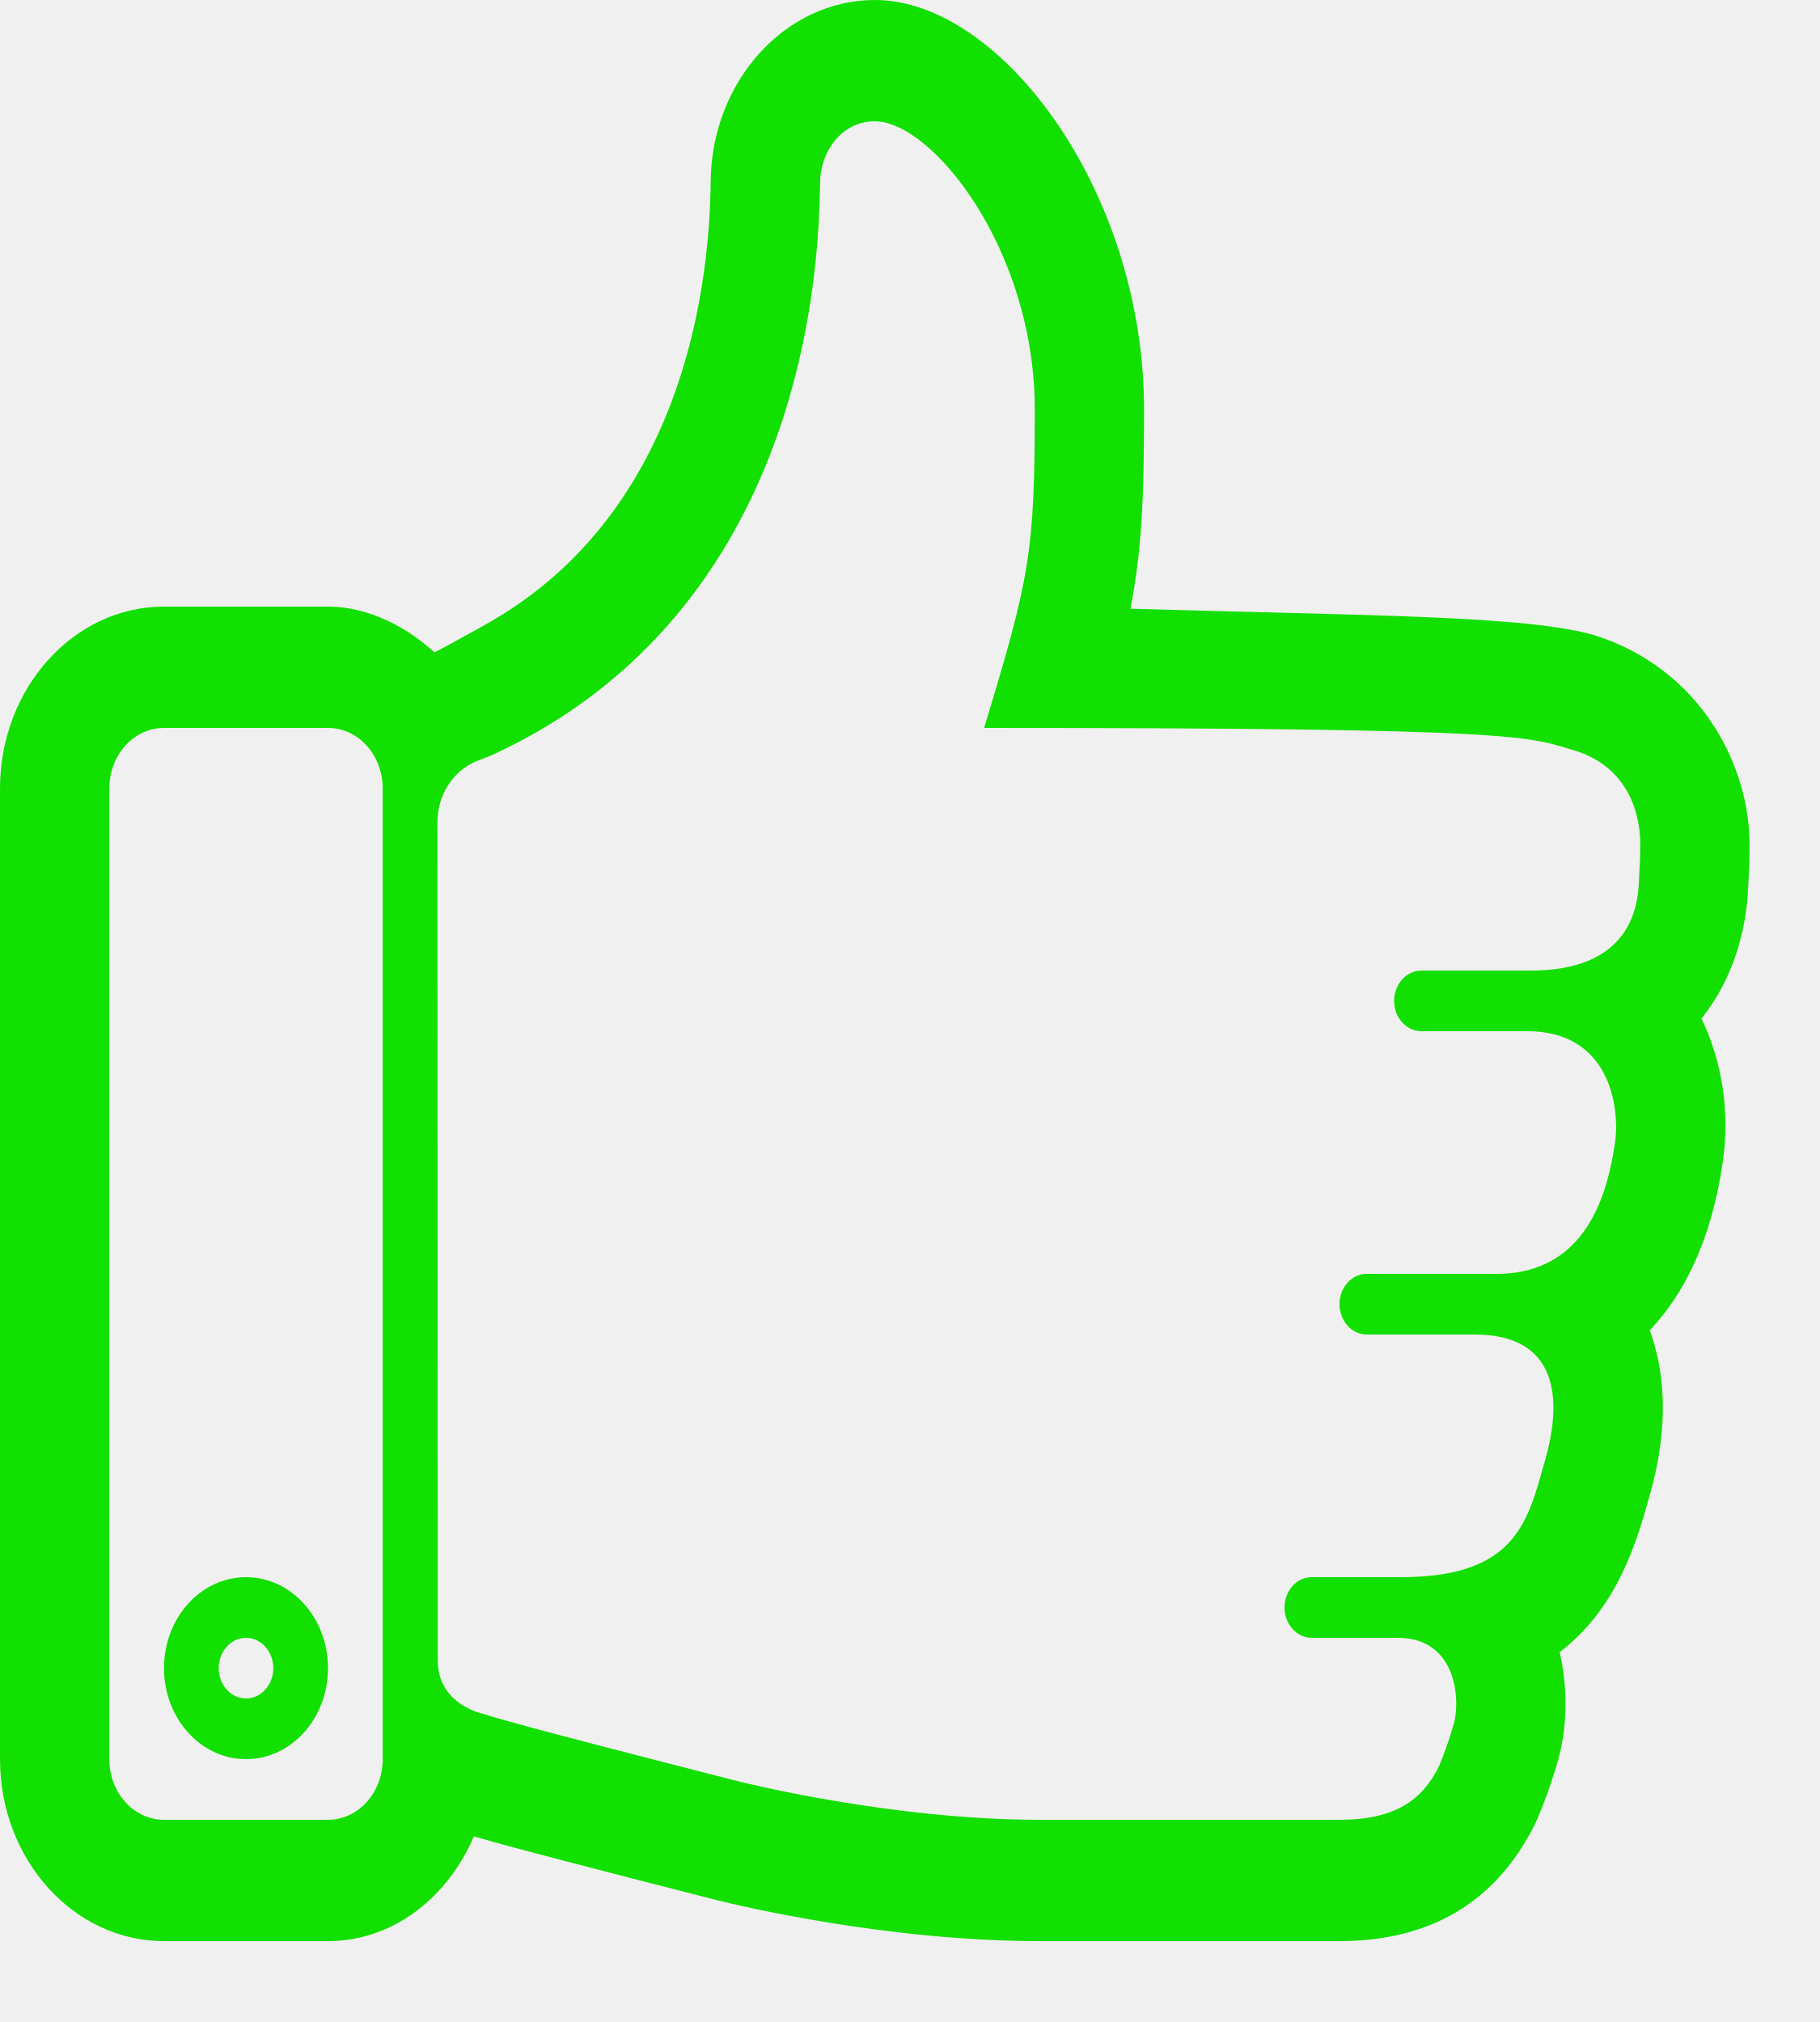
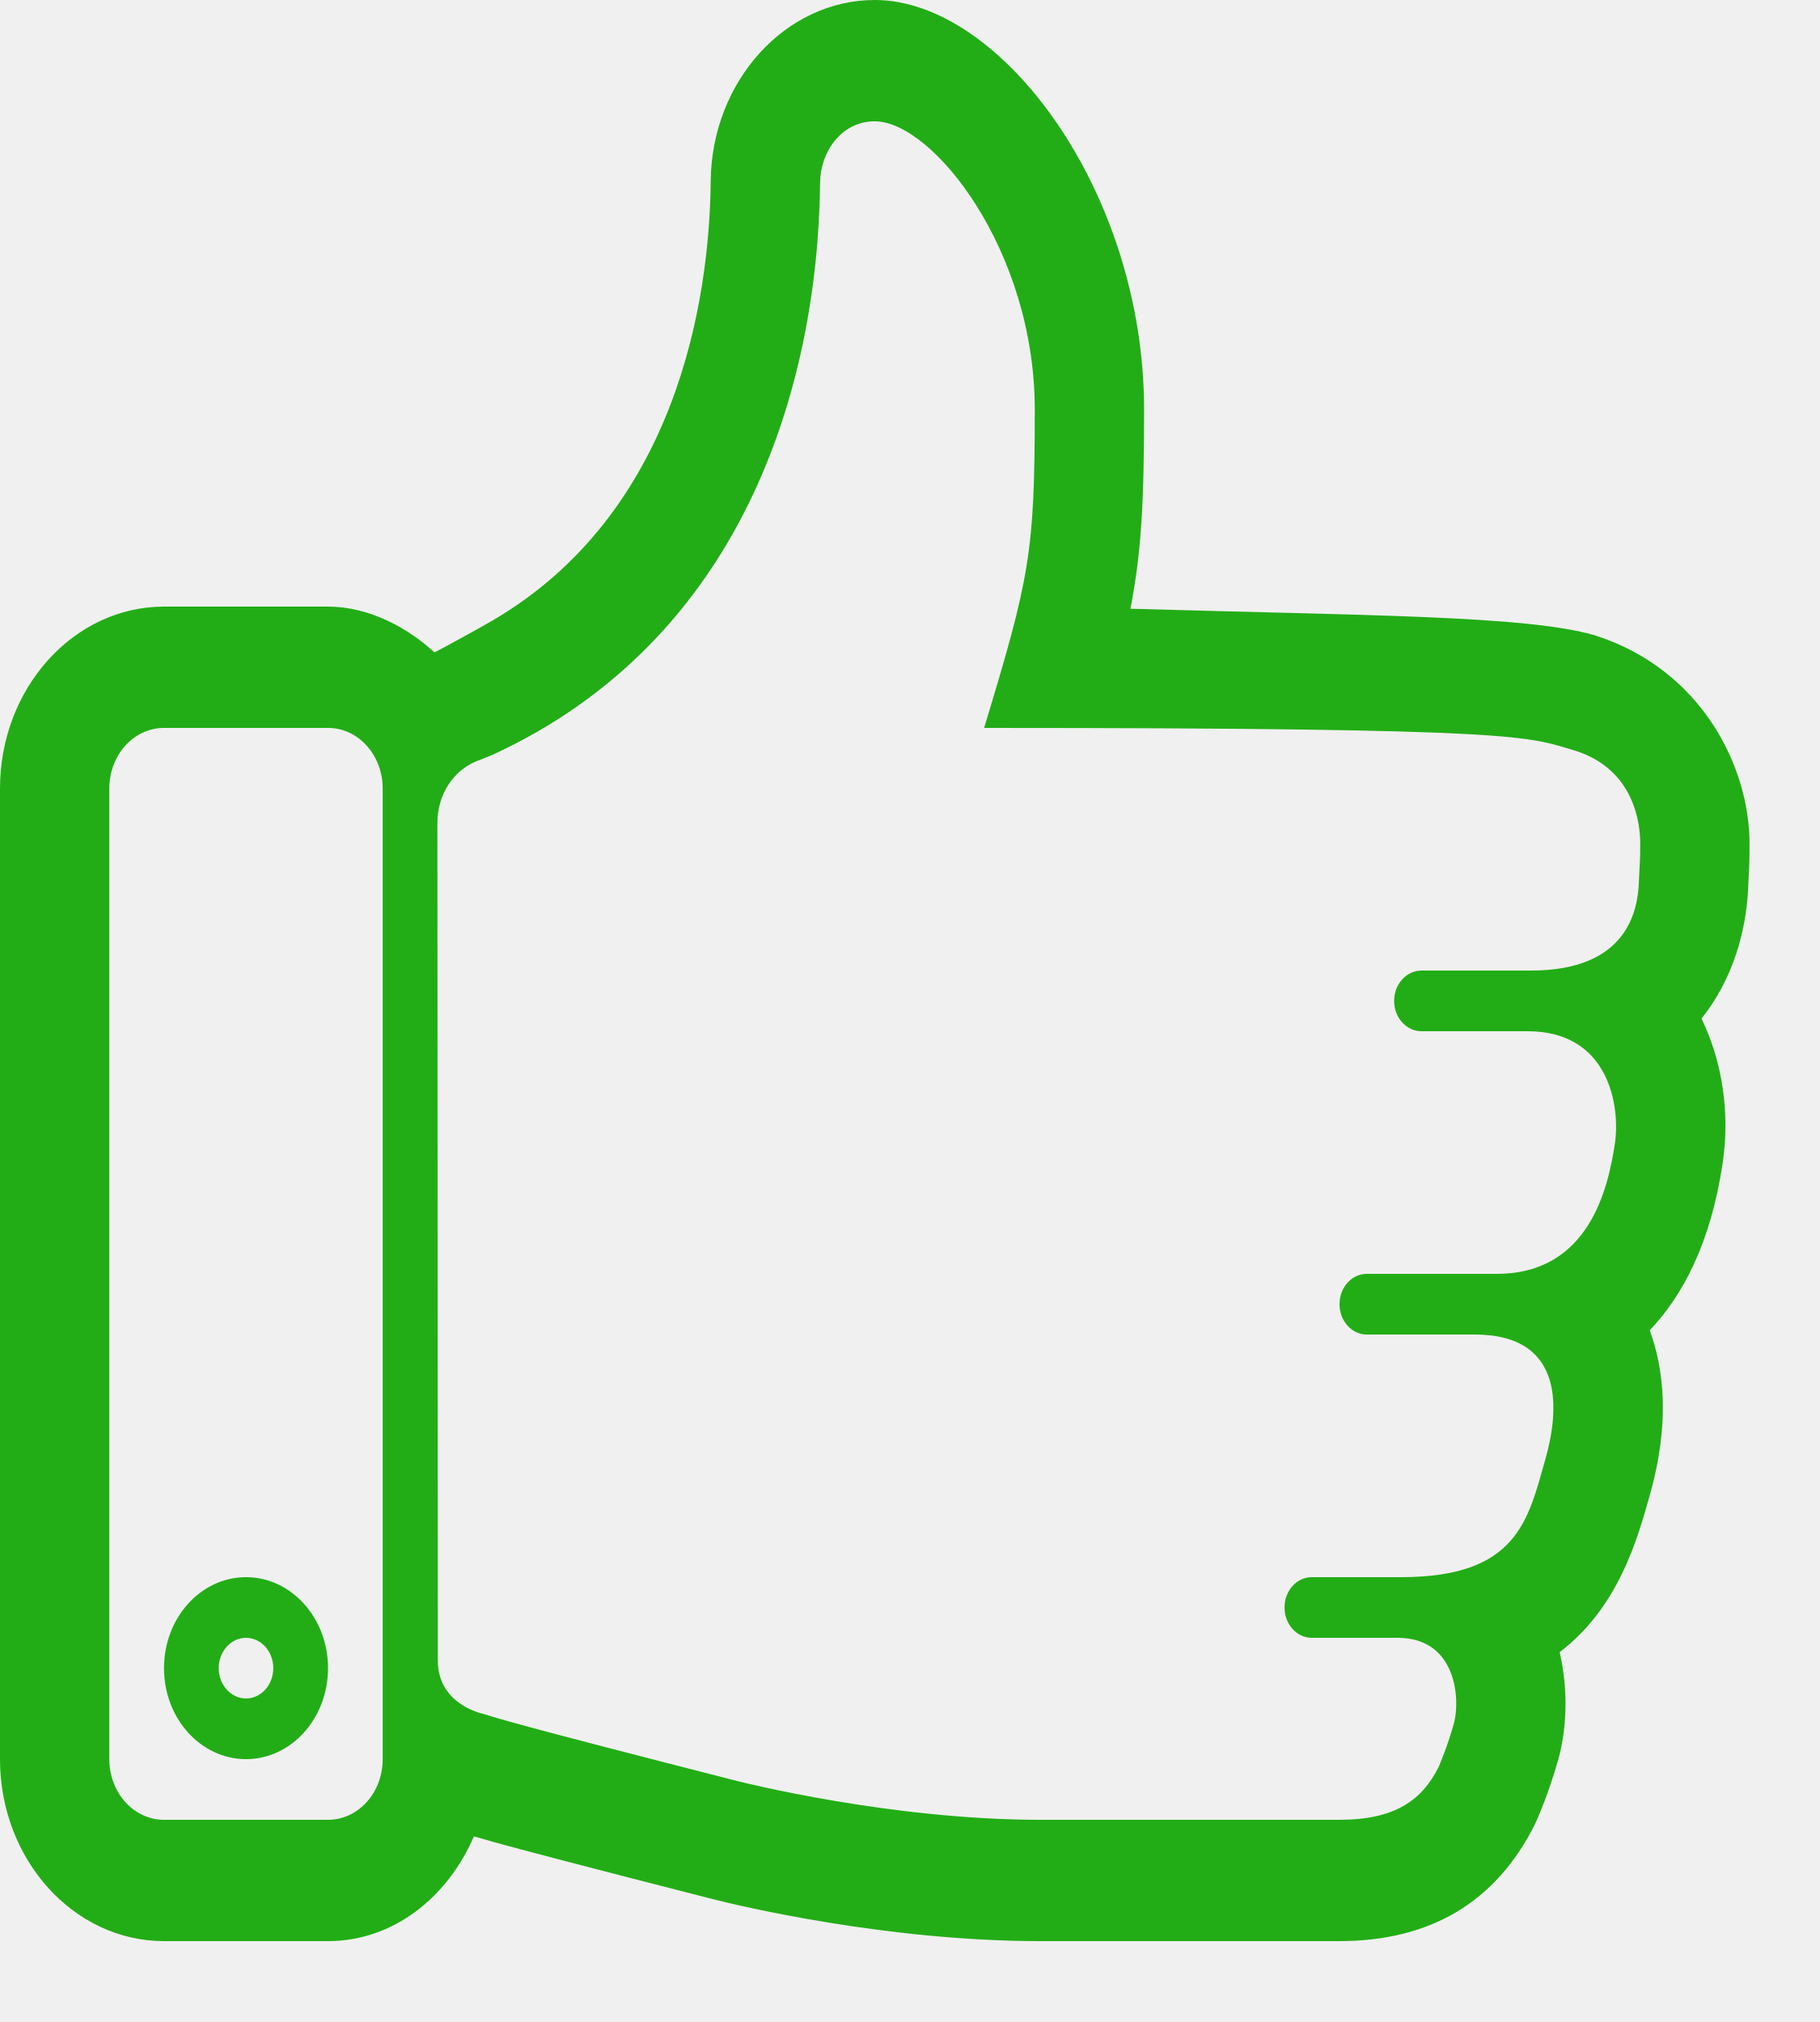
<svg xmlns="http://www.w3.org/2000/svg" width="18" height="20" viewBox="0 0 18 20" fill="none">
  <g clip-path="url(#clip0)">
-     <path fill-rule="evenodd" clip-rule="evenodd" d="M15.77 6.283C15.094 6.087 13.505 6.089 11.18 6.021C11.29 5.458 11.315 4.95 11.315 4.049C11.315 1.896 9.902 0 8.652 0C7.769 0 7.041 0.801 7.029 1.786C7.018 2.995 6.681 5.082 4.867 6.14C4.733 6.218 4.353 6.426 4.297 6.453L4.326 6.48C4.042 6.208 3.648 6 3.244 6H1.622C0.728 6 0 6.808 0 7.8V17.4C0 18.393 0.728 19.2 1.622 19.2H3.244C3.888 19.2 4.426 18.769 4.687 18.164C4.693 18.166 4.705 18.17 4.712 18.171C4.748 18.182 4.79 18.193 4.842 18.208C4.851 18.211 4.856 18.213 4.867 18.216C5.178 18.301 5.778 18.46 7.059 18.787C7.334 18.857 8.785 19.2 10.288 19.2H13.245C14.145 19.2 14.795 18.816 15.181 18.043C15.187 18.031 15.311 17.762 15.413 17.398C15.489 17.124 15.517 16.735 15.425 16.342C16.006 15.899 16.193 15.229 16.315 14.794C16.519 14.079 16.457 13.542 16.316 13.158C16.642 12.816 16.921 12.294 17.038 11.498C17.111 11.005 17.033 10.497 16.828 10.075C17.134 9.693 17.273 9.213 17.29 8.769L17.296 8.644C17.3 8.565 17.303 8.517 17.303 8.344C17.303 7.586 16.83 6.619 15.77 6.283ZM3.785 17.4C3.785 17.732 3.543 18 3.244 18H1.622C1.323 18 1.081 17.732 1.081 17.4V7.8C1.081 7.468 1.323 7.2 1.622 7.2H3.244C3.543 7.2 3.785 7.468 3.785 7.8V17.4ZM16.209 8.721C16.198 9.018 16.087 9.6 15.14 9.6C14.329 9.6 14.059 9.6 14.059 9.6C13.909 9.6 13.788 9.735 13.788 9.9C13.788 10.066 13.909 10.2 14.059 10.2C14.059 10.2 14.296 10.2 15.107 10.2C15.918 10.2 16.024 10.947 15.972 11.307C15.905 11.754 15.716 12.6 14.802 12.6C13.89 12.6 13.518 12.6 13.518 12.6C13.368 12.6 13.248 12.734 13.248 12.9C13.248 13.065 13.368 13.2 13.518 13.2C13.518 13.2 14.161 13.2 14.583 13.2C15.495 13.2 15.415 13.972 15.284 14.433C15.112 15.039 15.006 15.6 13.856 15.6C13.467 15.6 12.974 15.6 12.974 15.6C12.824 15.6 12.704 15.734 12.704 15.9C12.704 16.065 12.824 16.2 12.974 16.2C12.974 16.2 13.349 16.2 13.822 16.2C14.414 16.2 14.441 16.821 14.38 17.044C14.312 17.287 14.232 17.468 14.229 17.476C14.065 17.803 13.802 18 13.245 18H10.288C8.804 18 7.331 17.626 7.293 17.617C5.047 17.043 4.928 16.998 4.787 16.954C4.787 16.954 4.33 16.868 4.33 16.425L4.326 8.138C4.326 7.857 4.487 7.602 4.755 7.513C4.789 7.498 4.834 7.483 4.867 7.468C7.337 6.333 8.089 3.844 8.111 1.8C8.114 1.513 8.314 1.2 8.652 1.2C9.223 1.2 10.234 2.473 10.234 4.049C10.234 5.472 10.182 5.718 9.733 7.2C15.14 7.2 15.102 7.287 15.579 7.425C16.171 7.613 16.222 8.157 16.222 8.344C16.222 8.55 16.216 8.52 16.209 8.721Z" fill="#12E000" />
-     <path fill-rule="evenodd" clip-rule="evenodd" d="M2.433 15.6C1.985 15.6 1.622 16.003 1.622 16.5C1.622 16.997 1.985 17.4 2.433 17.4C2.881 17.4 3.244 16.997 3.244 16.5C3.244 16.003 2.881 15.6 2.433 15.6ZM2.433 16.8C2.284 16.8 2.163 16.665 2.163 16.5C2.163 16.335 2.284 16.2 2.433 16.2C2.582 16.2 2.703 16.335 2.703 16.5C2.703 16.665 2.582 16.8 2.433 16.8Z" fill="#12E000" />
+     <path fill-rule="evenodd" clip-rule="evenodd" d="M15.77 6.283C15.094 6.087 13.505 6.089 11.18 6.021C11.29 5.458 11.315 4.95 11.315 4.049C11.315 1.896 9.902 0 8.652 0C7.769 0 7.041 0.801 7.029 1.786C7.018 2.995 6.681 5.082 4.867 6.14C4.733 6.218 4.353 6.426 4.297 6.453L4.326 6.48C4.042 6.208 3.648 6 3.244 6H1.622C0.728 6 0 6.808 0 7.8V17.4C0 18.393 0.728 19.2 1.622 19.2H3.244C3.888 19.2 4.426 18.769 4.687 18.164C4.693 18.166 4.705 18.17 4.712 18.171C4.748 18.182 4.79 18.193 4.842 18.208C4.851 18.211 4.856 18.213 4.867 18.216C5.178 18.301 5.778 18.46 7.059 18.787C7.334 18.857 8.785 19.2 10.288 19.2H13.245C14.145 19.2 14.795 18.816 15.181 18.043C15.187 18.031 15.311 17.762 15.413 17.398C15.489 17.124 15.517 16.735 15.425 16.342C16.006 15.899 16.193 15.229 16.315 14.794C16.519 14.079 16.457 13.542 16.316 13.158C16.642 12.816 16.921 12.294 17.038 11.498C17.111 11.005 17.033 10.497 16.828 10.075C17.134 9.693 17.273 9.213 17.29 8.769L17.296 8.644C17.3 8.565 17.303 8.517 17.303 8.344C17.303 7.586 16.83 6.619 15.77 6.283ZM3.785 17.4C3.785 17.732 3.543 18 3.244 18H1.622C1.323 18 1.081 17.732 1.081 17.4V7.8C1.081 7.468 1.323 7.2 1.622 7.2H3.244C3.543 7.2 3.785 7.468 3.785 7.8V17.4ZM16.209 8.721C16.198 9.018 16.087 9.6 15.14 9.6C14.329 9.6 14.059 9.6 14.059 9.6C13.909 9.6 13.788 9.735 13.788 9.9C13.788 10.066 13.909 10.2 14.059 10.2C14.059 10.2 14.296 10.2 15.107 10.2C15.918 10.2 16.024 10.947 15.972 11.307C15.905 11.754 15.716 12.6 14.802 12.6C13.89 12.6 13.518 12.6 13.518 12.6C13.368 12.6 13.248 12.734 13.248 12.9C13.248 13.065 13.368 13.2 13.518 13.2C13.518 13.2 14.161 13.2 14.583 13.2C15.495 13.2 15.415 13.972 15.284 14.433C15.112 15.039 15.006 15.6 13.856 15.6C13.467 15.6 12.974 15.6 12.974 15.6C12.824 15.6 12.704 15.734 12.704 15.9C12.704 16.065 12.824 16.2 12.974 16.2C12.974 16.2 13.349 16.2 13.822 16.2C14.414 16.2 14.441 16.821 14.38 17.044C14.312 17.287 14.232 17.468 14.229 17.476C14.065 17.803 13.802 18 13.245 18H10.288C8.804 18 7.331 17.626 7.293 17.617C5.047 17.043 4.928 16.998 4.787 16.954C4.787 16.954 4.33 16.868 4.33 16.425L4.326 8.138C4.326 7.857 4.487 7.602 4.755 7.513C4.789 7.498 4.834 7.483 4.867 7.468C7.337 6.333 8.089 3.844 8.111 1.8C8.114 1.513 8.314 1.2 8.652 1.2C9.223 1.2 10.234 2.473 10.234 4.049C10.234 5.472 10.182 5.718 9.733 7.2C15.14 7.2 15.102 7.287 15.579 7.425C16.171 7.613 16.222 8.157 16.222 8.344C16.222 8.55 16.216 8.52 16.209 8.721Z" fill="#22AD16" />
+     <path fill-rule="evenodd" clip-rule="evenodd" d="M2.433 15.6C1.985 15.6 1.622 16.003 1.622 16.5C1.622 16.997 1.985 17.4 2.433 17.4C2.881 17.4 3.244 16.997 3.244 16.5C3.244 16.003 2.881 15.6 2.433 15.6ZM2.433 16.8C2.284 16.8 2.163 16.665 2.163 16.5C2.163 16.335 2.284 16.2 2.433 16.2C2.582 16.2 2.703 16.335 2.703 16.5C2.703 16.665 2.582 16.8 2.433 16.8Z" fill="#22AD16" />
  </g>
  <defs>
    <clipPath id="clip0">
      <rect width="17.303" height="19.2" fill="white" transform="translate(0 0.000244141)" />
    </clipPath>
  </defs>
</svg>
